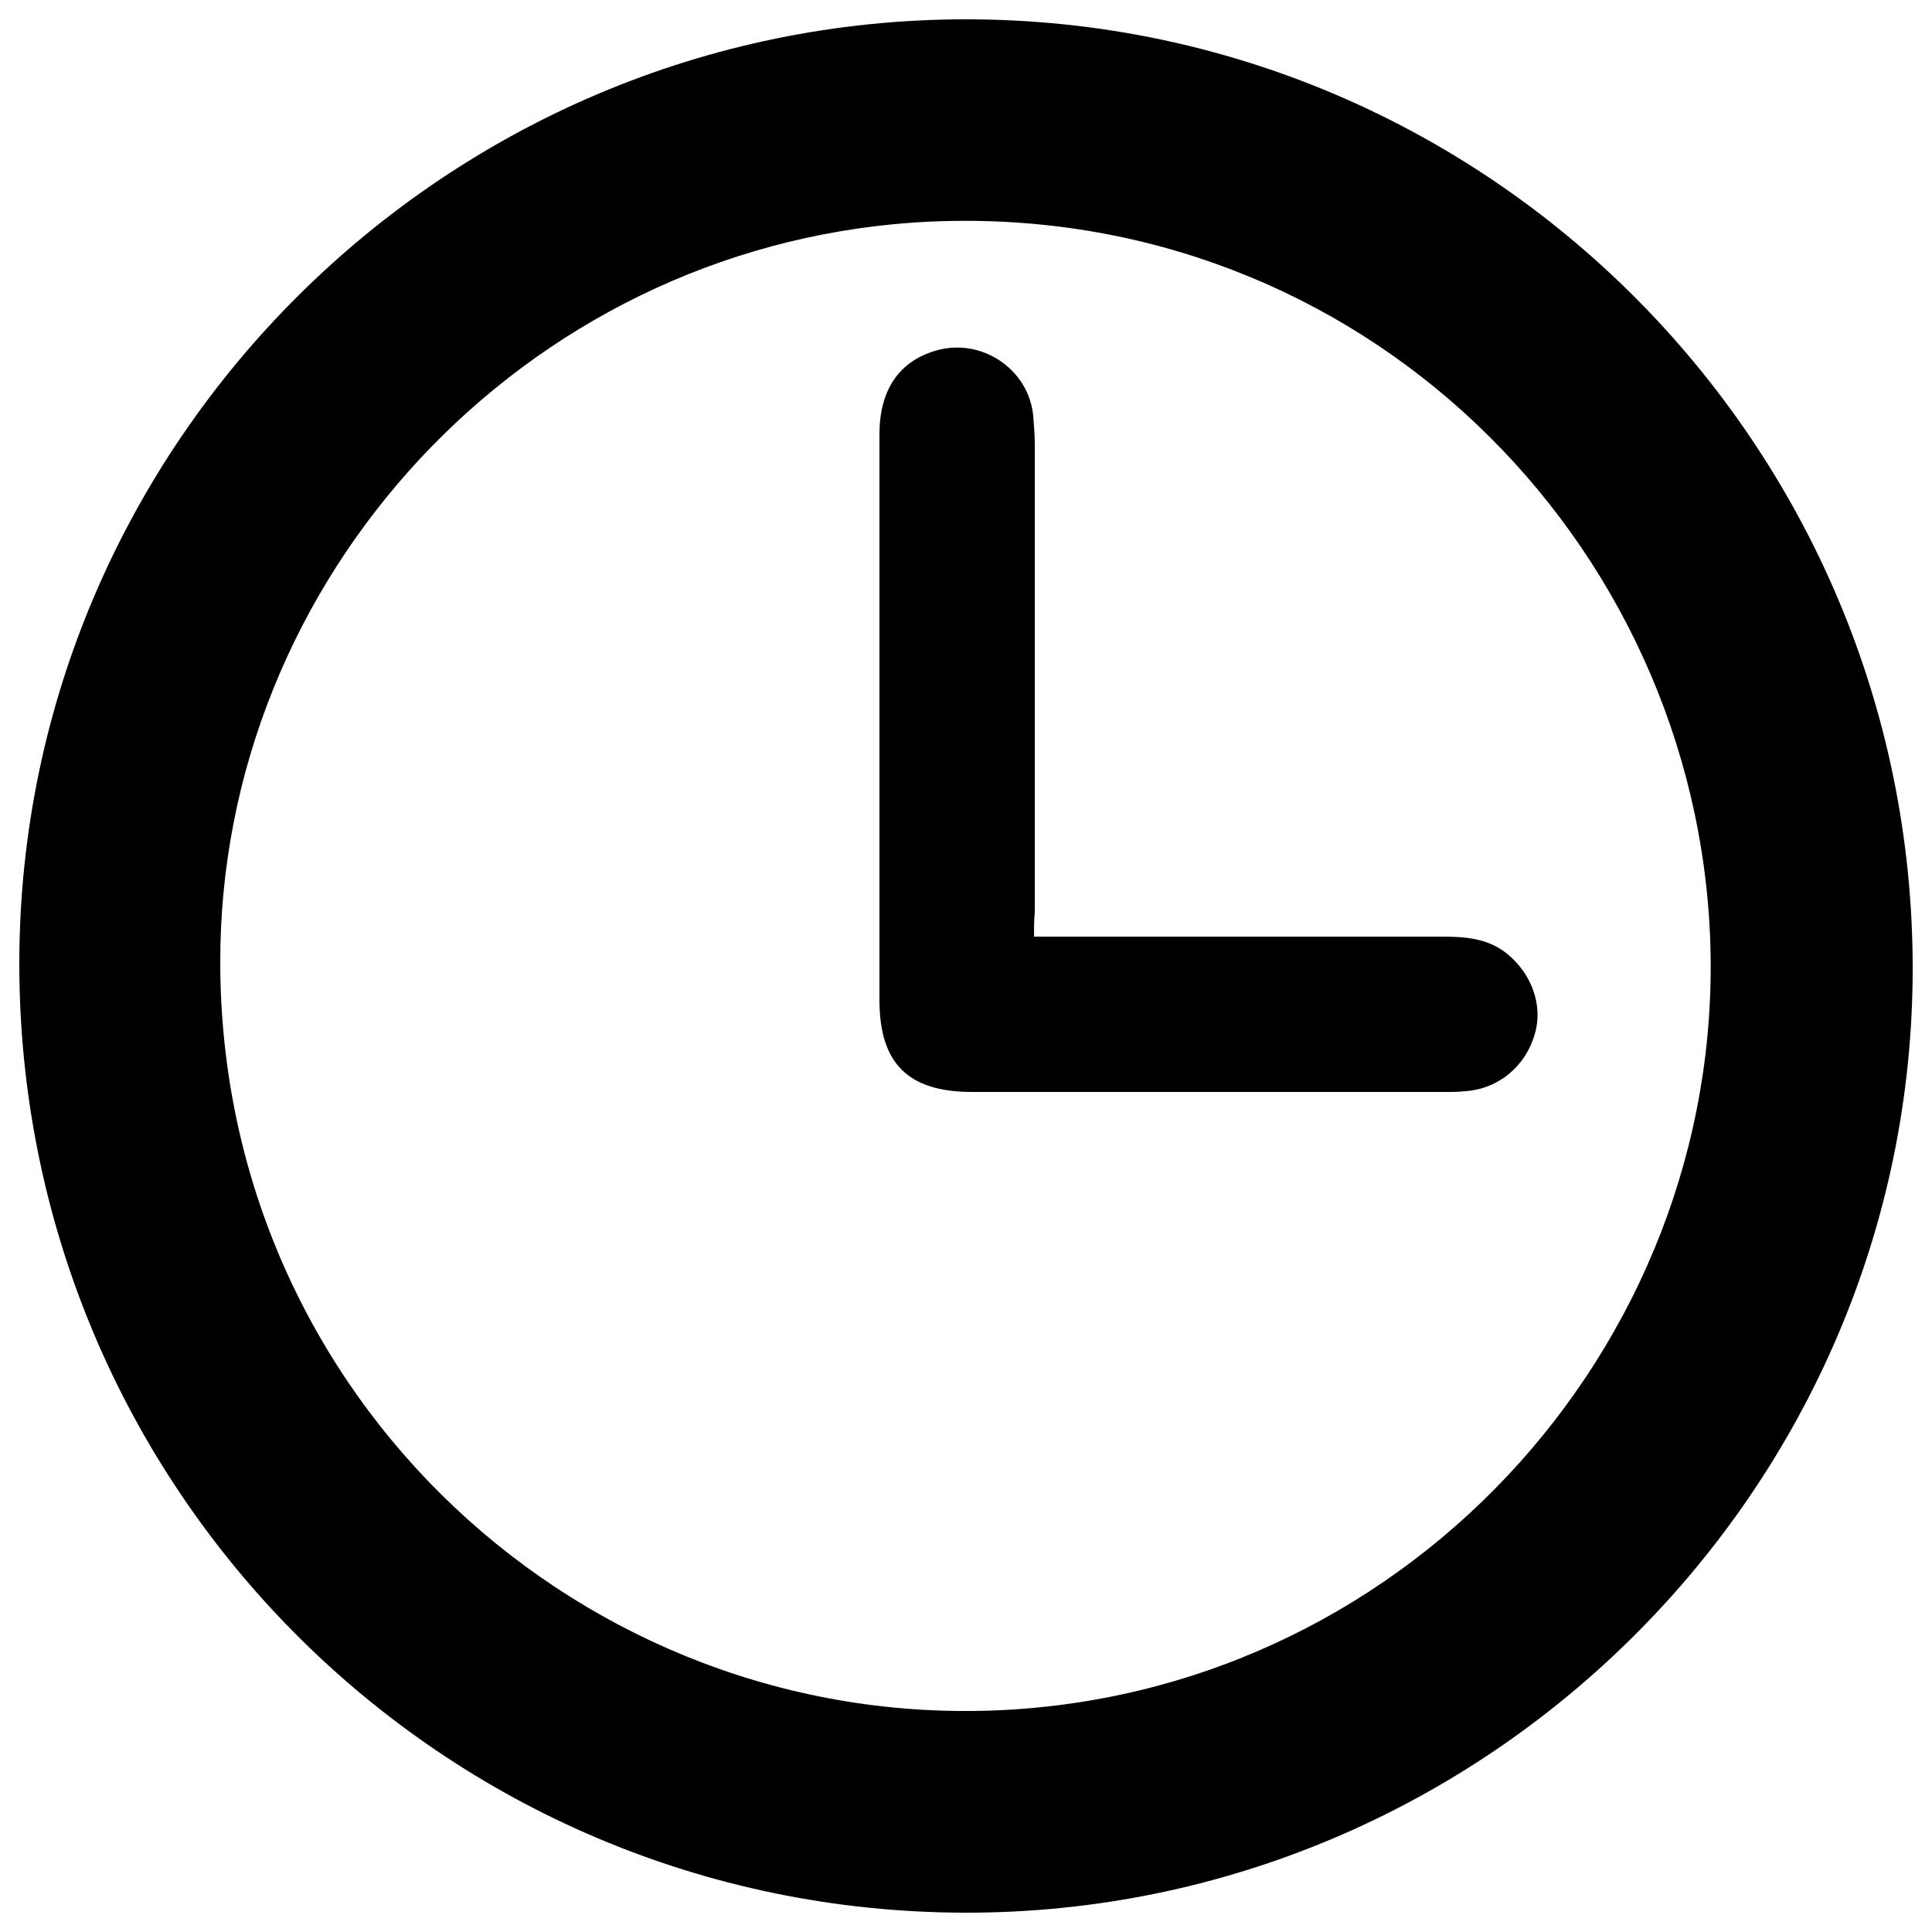
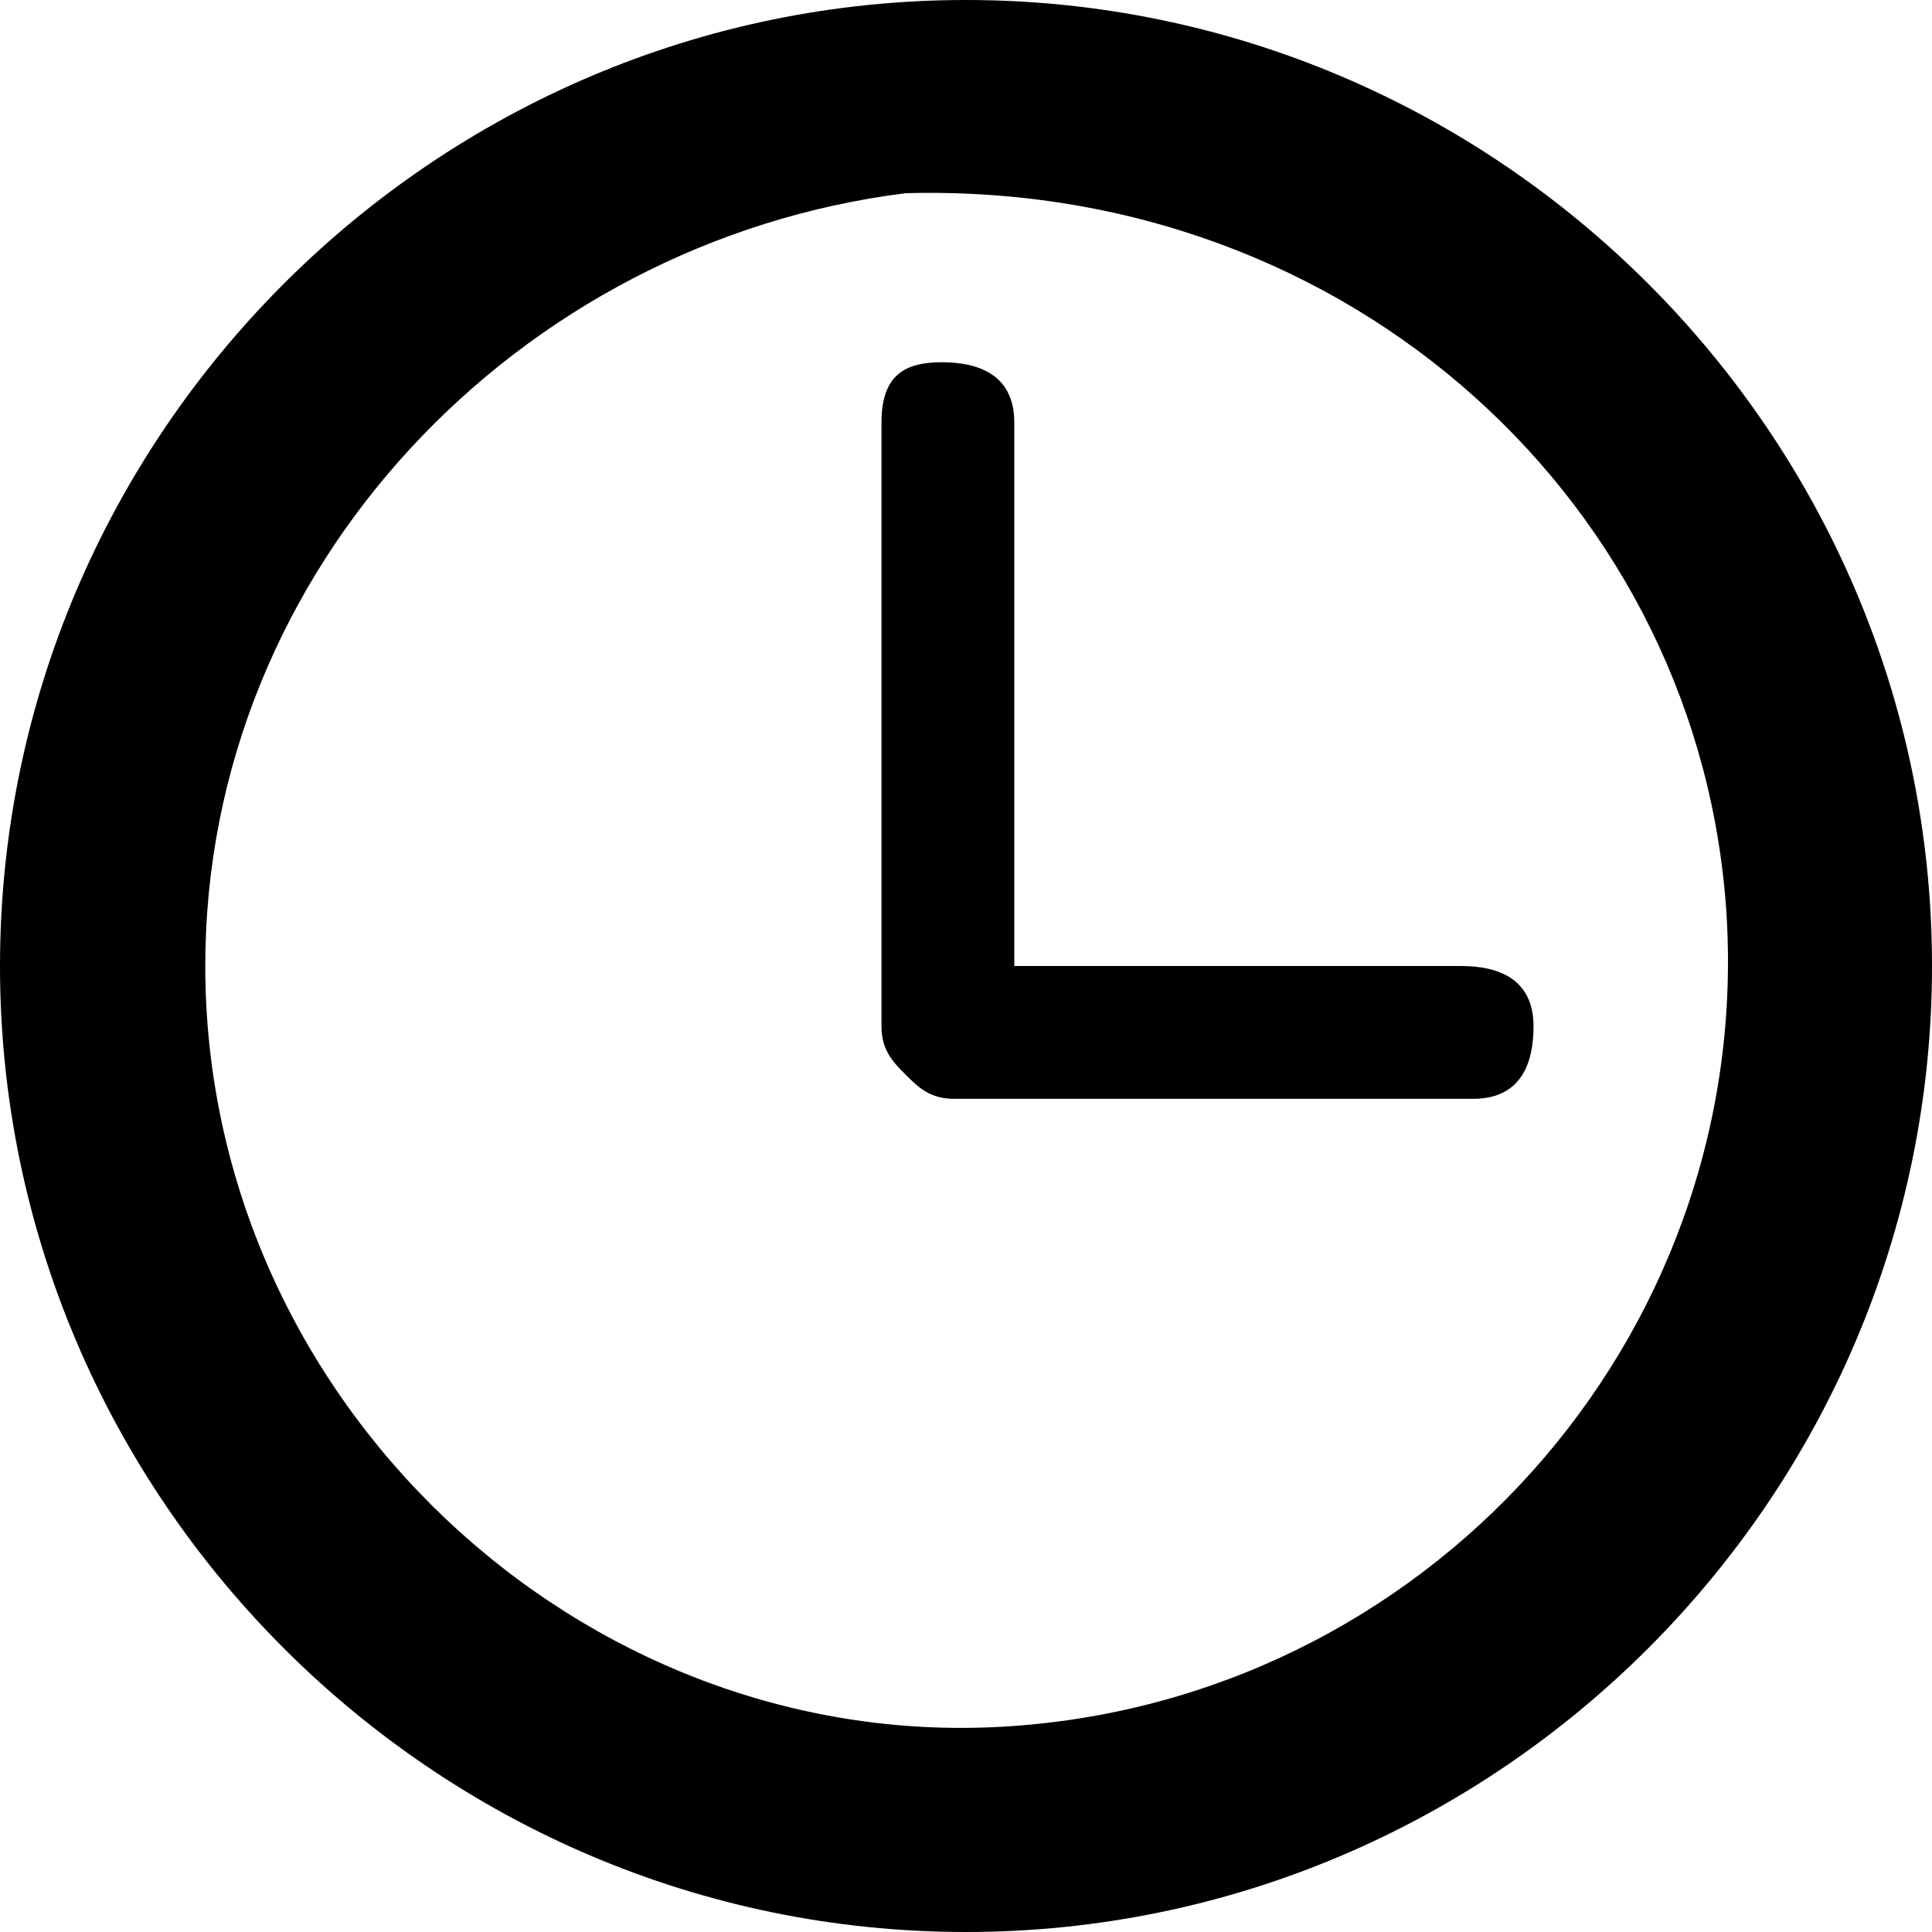
- <svg xmlns="http://www.w3.org/2000/svg" version="1.1" id="Layer_1" x="0px" y="0px" viewBox="0 0 250 250" style="enable-background:new 0 0 250 250;" xml:space="preserve">
-   <g>
-     <path d="M125,2.5c67.6,0,122.5,55.1,122.5,122.8c0,67.2-55.2,122.3-122.6,122.2c-67.8-0.1-122.5-55.1-122.4-123   C2.6,57.3,57.7,2.5,125,2.5z M28.5,124.6c0.1,56.4,47.1,99.2,100.9,96.7c53.7-2.5,94.9-48.9,91.8-101.8   c-3.1-51.9-47.5-94.4-103-90.7C67.6,32.3,28.4,74.9,28.5,124.6z" />
-     <path d="M133.8,121.2c2.9,0,5.4,0,7.8,0c15,0,30,0,45,0c3,0,5.9,0.2,8.4,2.2c3.2,2.6,4.7,6.7,3.6,10.4c-1.2,4.2-4.7,7.1-9,7.4   c-0.9,0.1-1.8,0.1-2.6,0.1c-20.4,0-40.8,0-61.2,0c-8.3,0-12-3.7-12-11.9c0-24.4,0-48.8,0-73.2c0-5.7,2.5-9.4,7.2-10.8   c5.9-1.8,12.1,2.3,12.7,8.4c0.1,1.3,0.2,2.5,0.2,3.8c0,20.2,0,40.3,0,60.5C133.8,119,133.8,120,133.8,121.2z" />
-   </g>
+ <svg xmlns="http://www.w3.org/2000/svg" viewBox="0 0 16 16">
+   <path d="M8 0c4.4 0 8 3.6 8 8s-3.6 8-8 8-8-3.6-8-8 3.6-8 8-8zM1.7 8c0 3.6 3.1 6.5 6.6 6.3 3.5-.2 6.2-3.2 6-6.7-.2-3.4-3.1-6.1-6.8-6C4.3 2 1.7 4.7 1.7 8zm6.2 1.1h4.3c.4 0 .5-.3.5-.6 0-.4-.3-.5-.6-.5H8.4V3.5c0-.4-.3-.5-.6-.5s-.5.1-.5.5v5c0 .2.1.3.2.4.1.1.2.2.4.2z" />
</svg>
